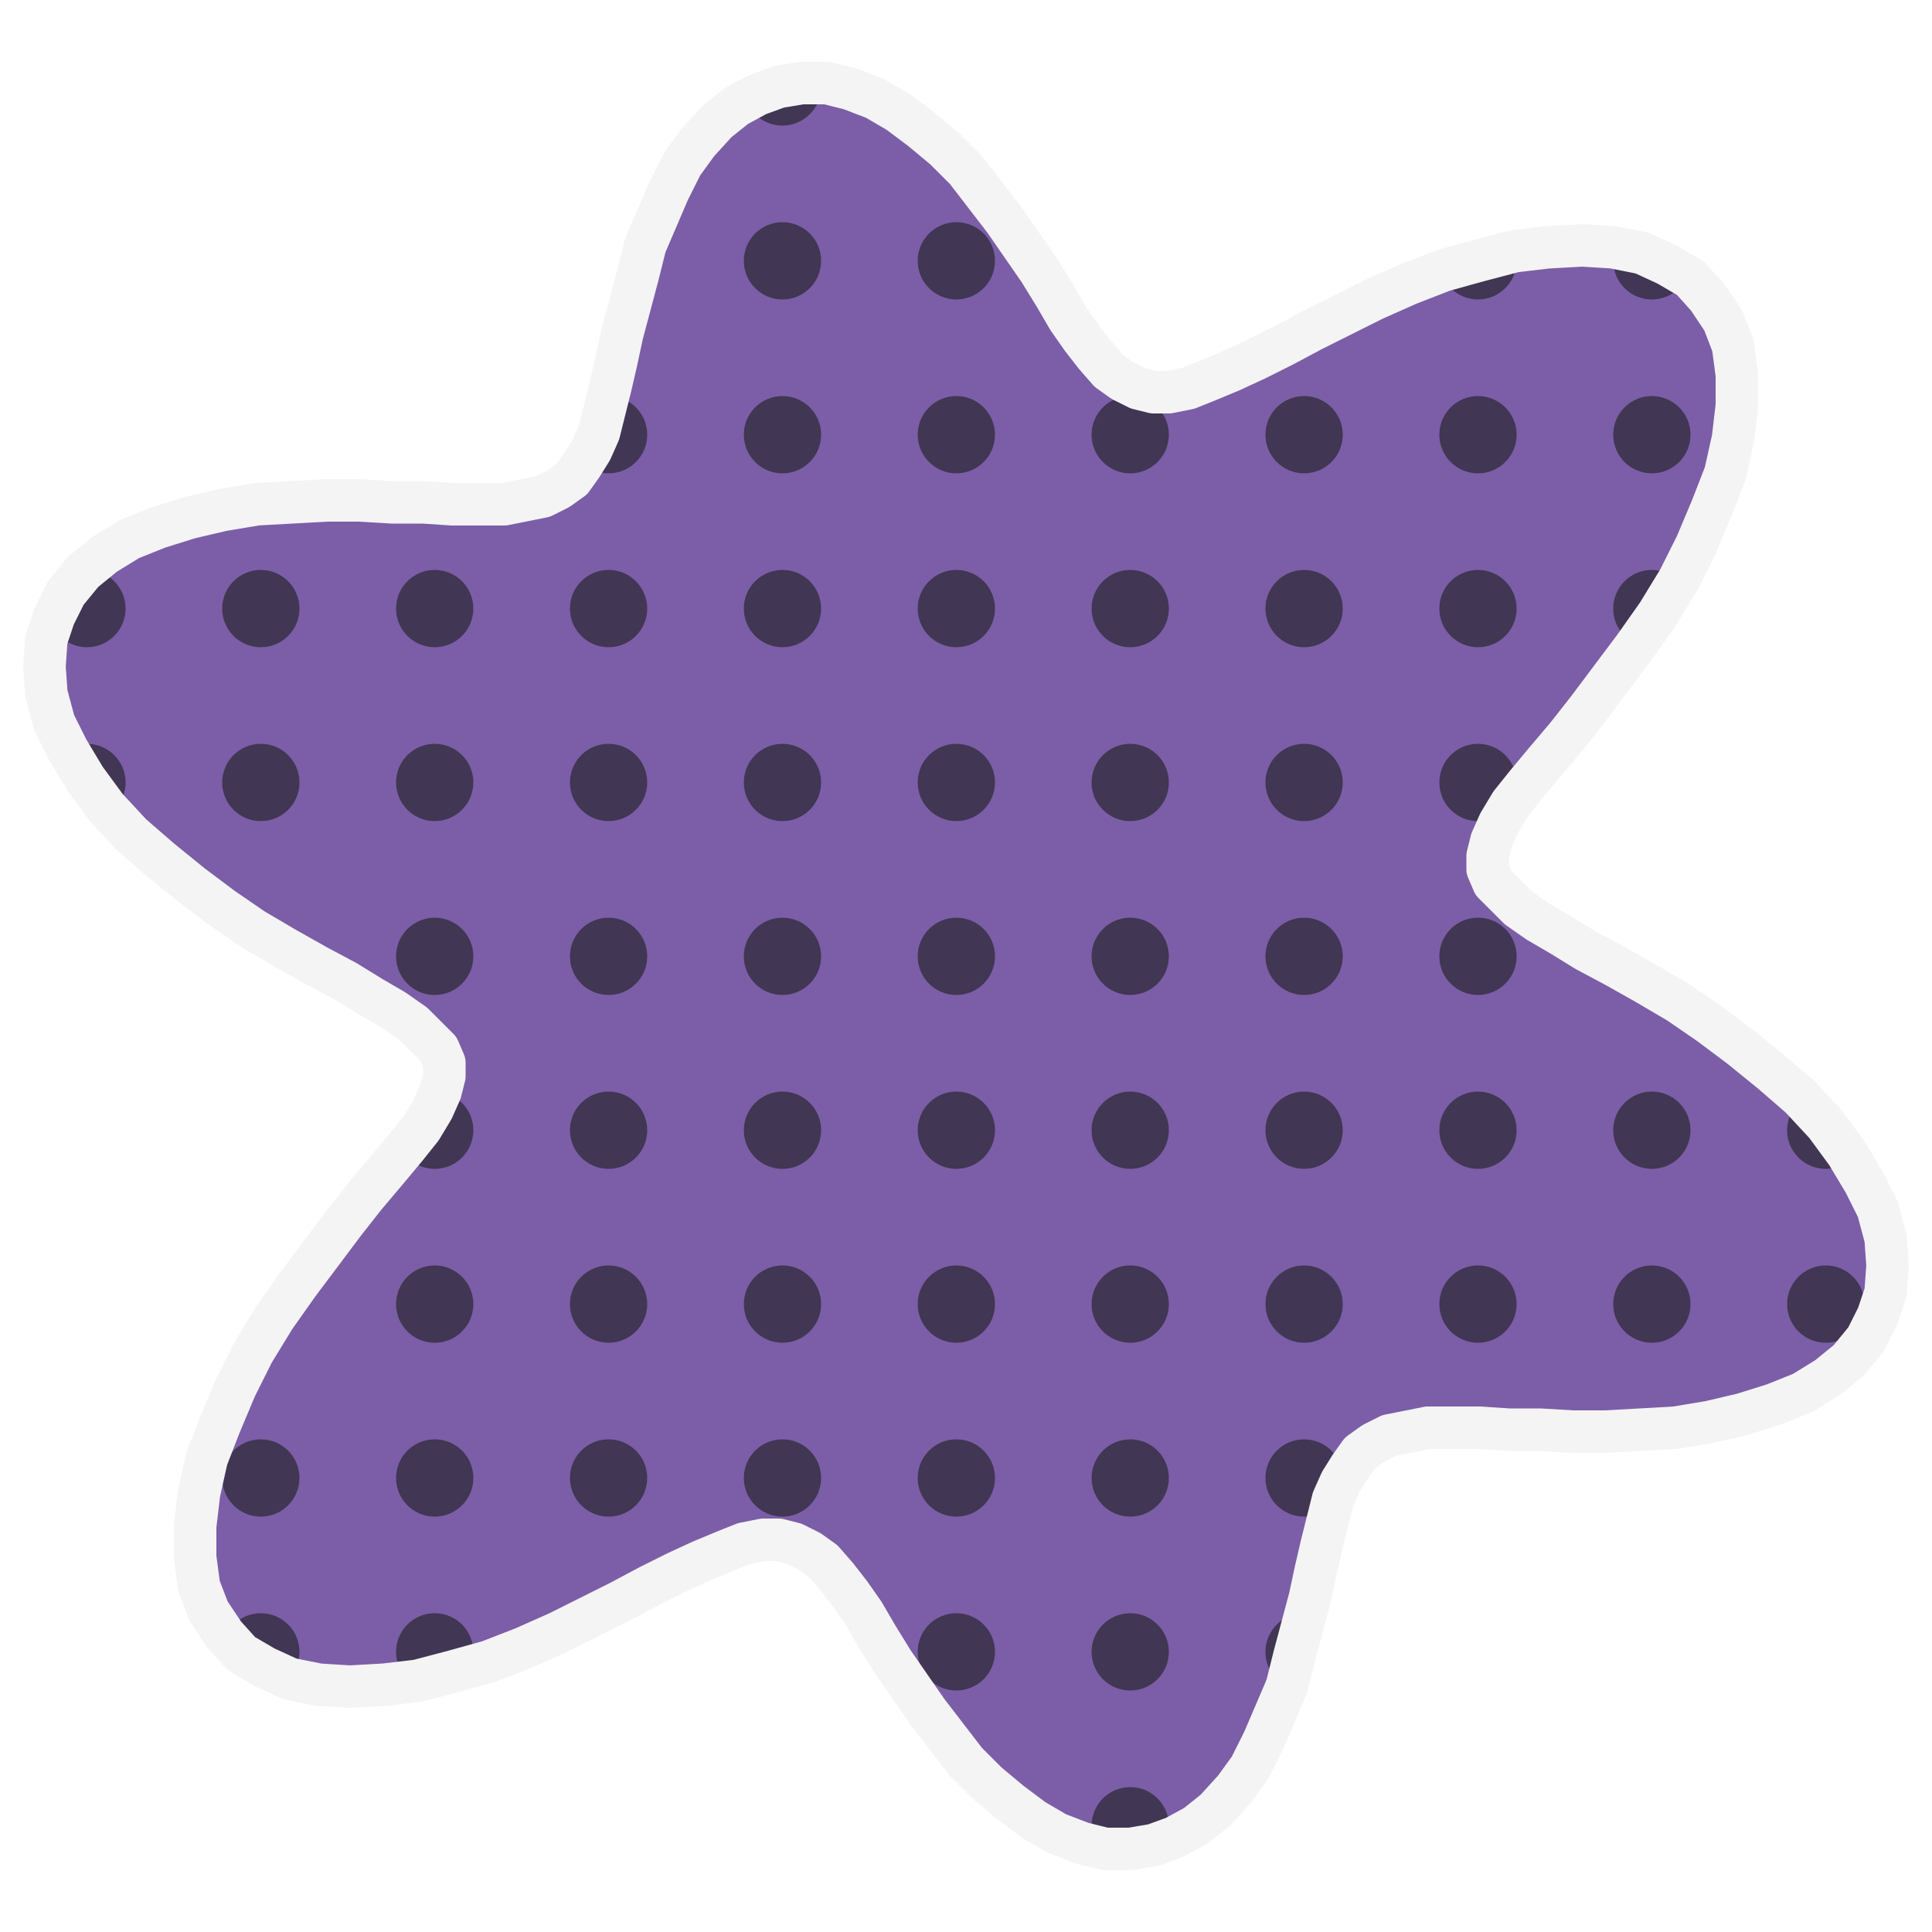
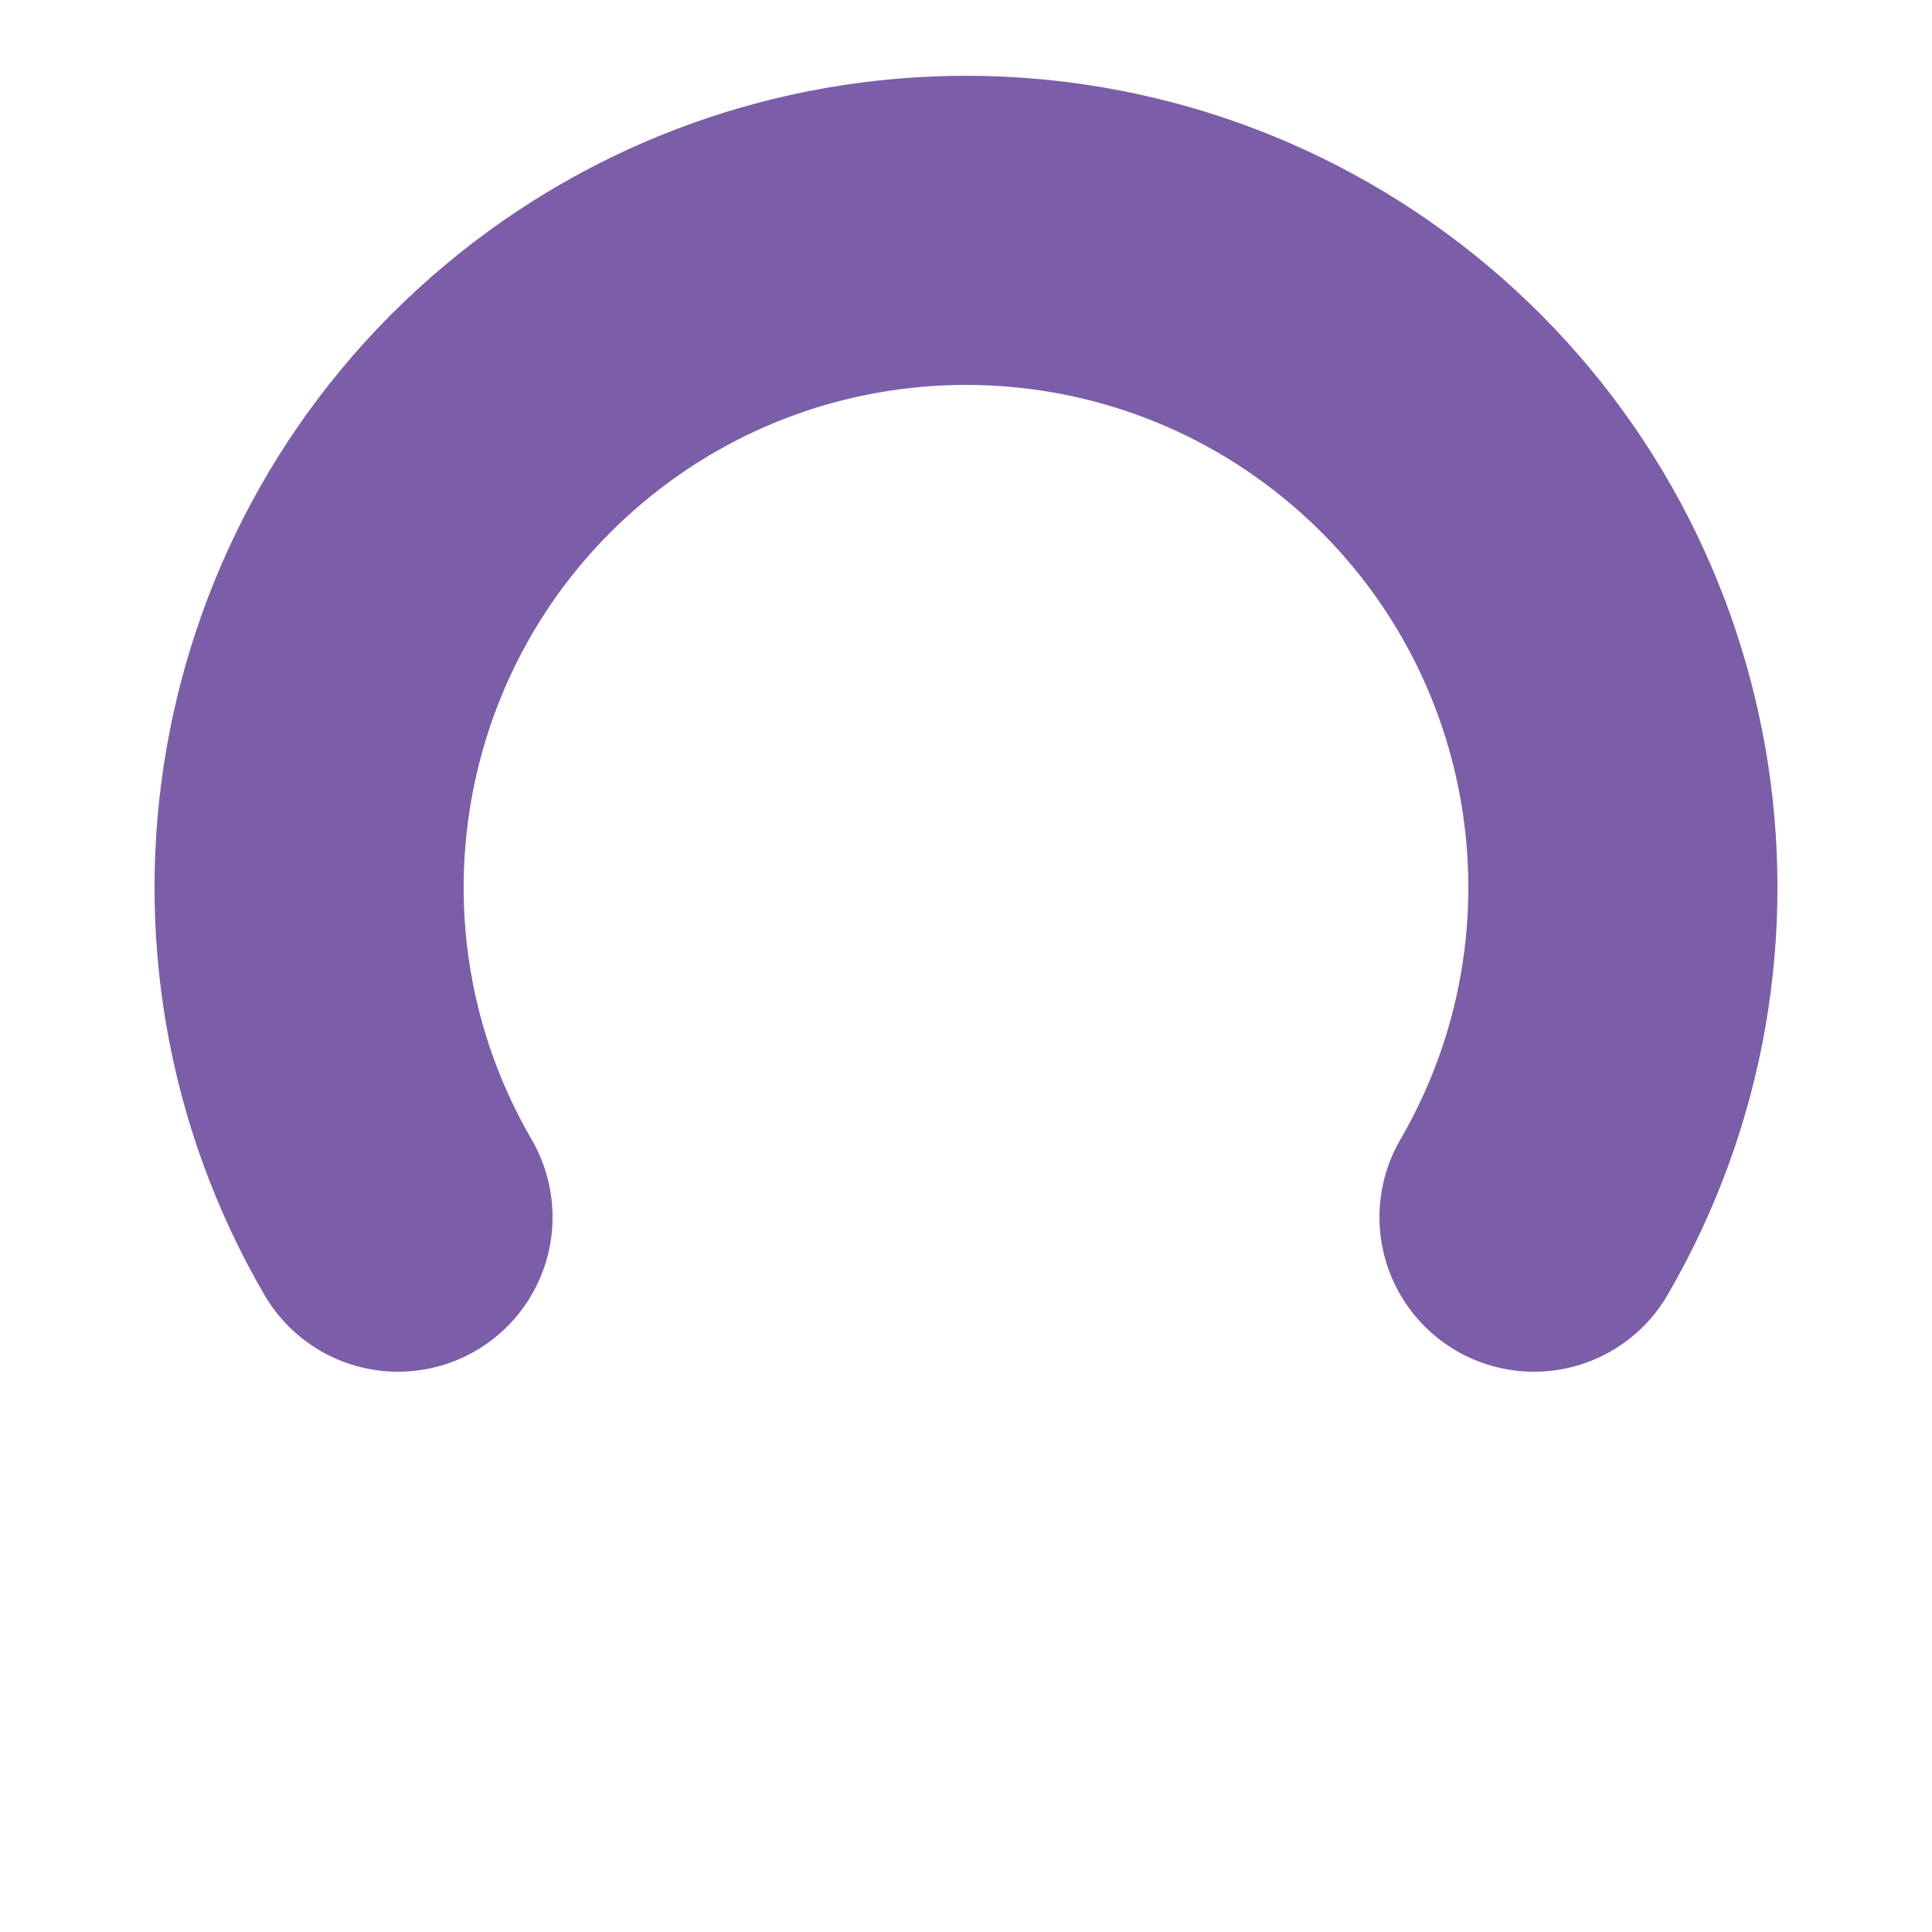
- <svg xmlns="http://www.w3.org/2000/svg" viewBox="0 0 100 100" width="100" height="100">
-   <defs>
-     <pattern id="p18" width="9" height="9" patternUnits="userSpaceOnUse">
-       <rect width="9" height="9" fill="#7b5ea7" />
-       <circle cx="4.5" cy="4.5" r="2" fill="#1b1b1b" opacity="0.6" />
-     </pattern>
-   </defs>
-   <path d="M 83.6 50.0 L 85.2 50.9 L 86.9 51.9 L 88.5 53.0 L 90.1 54.2 L 91.7 55.5 L 93.2 56.8 L 94.5 58.2 L 95.6 59.7 L 96.5 61.2 L 97.2 62.6 L 97.6 64.1 L 97.7 65.5 L 97.6 66.9 L 97.2 68.1 L 96.6 69.3 L 95.7 70.4 L 94.6 71.3 L 93.3 72.1 L 91.8 72.7 L 90.2 73.2 L 88.5 73.6 L 86.7 73.9 L 84.9 74.0 L 83.1 74.1 L 81.4 74.1 L 79.7 74.0 L 78.1 74.0 L 76.6 73.9 L 75.2 73.9 L 73.9 73.9 L 72.9 74.1 L 71.9 74.3 L 71.1 74.7 L 70.4 75.2 L 69.9 75.9 L 69.4 76.7 L 69.0 77.6 L 68.7 78.8 L 68.4 80.0 L 68.1 81.3 L 67.8 82.7 L 67.4 84.2 L 67.0 85.7 L 66.6 87.3 L 66.0 88.7 L 65.4 90.1 L 64.7 91.5 L 63.9 92.6 L 62.9 93.7 L 61.9 94.5 L 60.8 95.1 L 59.7 95.5 L 58.5 95.7 L 57.2 95.7 L 56.0 95.4 L 54.7 94.9 L 53.5 94.2 L 52.3 93.3 L 51.1 92.3 L 50.0 91.2 L 49.0 89.9 L 48.0 88.6 L 47.1 87.3 L 46.2 86.0 L 45.4 84.7 L 44.7 83.5 L 44.0 82.5 L 43.3 81.6 L 42.6 80.8 L 41.9 80.3 L 41.1 79.9 L 40.3 79.7 L 39.5 79.7 L 38.5 79.9 L 37.5 80.3 L 36.3 80.8 L 35.0 81.4 L 33.6 82.1 L 32.1 82.9 L 30.5 83.7 L 28.9 84.5 L 27.1 85.3 L 25.3 86.0 L 23.5 86.5 L 21.6 87.0 L 19.9 87.2 L 18.1 87.3 L 16.5 87.2 L 15.0 86.9 L 13.7 86.3 L 12.5 85.6 L 11.6 84.6 L 10.8 83.4 L 10.3 82.1 L 10.1 80.6 L 10.1 79.0 L 10.3 77.3 L 10.7 75.5 L 11.4 73.7 L 12.2 71.8 L 13.1 70.0 L 14.2 68.2 L 15.4 66.5 L 16.6 64.9 L 17.8 63.3 L 18.9 61.9 L 20.0 60.6 L 21.0 59.4 L 21.8 58.4 L 22.4 57.4 L 22.8 56.5 L 23.0 55.7 L 23.0 55.0 L 22.7 54.3 L 22.1 53.7 L 21.4 53.0 L 20.4 52.3 L 19.2 51.6 L 17.9 50.8 L 16.4 50.0 L 14.8 49.1 L 13.1 48.1 L 11.5 47.0 L 9.9 45.8 L 8.3 44.5 L 6.8 43.2 L 5.5 41.8 L 4.4 40.3 L 3.5 38.8 L 2.8 37.4 L 2.4 35.9 L 2.3 34.5 L 2.4 33.1 L 2.8 31.9 L 3.4 30.7 L 4.3 29.6 L 5.4 28.7 L 6.7 27.9 L 8.2 27.3 L 9.8 26.8 L 11.5 26.4 L 13.3 26.1 L 15.1 26.0 L 16.9 25.9 L 18.6 25.9 L 20.3 26.0 L 21.9 26.0 L 23.4 26.1 L 24.8 26.1 L 26.1 26.1 L 27.1 25.9 L 28.1 25.7 L 28.9 25.3 L 29.6 24.8 L 30.1 24.1 L 30.6 23.3 L 31.0 22.4 L 31.3 21.2 L 31.6 20.0 L 31.9 18.7 L 32.2 17.3 L 32.6 15.8 L 33.0 14.3 L 33.4 12.7 L 34.0 11.3 L 34.6 9.9 L 35.3 8.5 L 36.1 7.4 L 37.1 6.3 L 38.1 5.5 L 39.2 4.9 L 40.3 4.5 L 41.5 4.3 L 42.8 4.3 L 44.0 4.6 L 45.3 5.1 L 46.5 5.8 L 47.7 6.7 L 48.9 7.7 L 50.0 8.8 L 51.0 10.1 L 52.0 11.4 L 52.9 12.7 L 53.8 14.0 L 54.6 15.3 L 55.3 16.5 L 56.0 17.5 L 56.7 18.4 L 57.4 19.2 L 58.1 19.7 L 58.9 20.1 L 59.7 20.3 L 60.5 20.3 L 61.5 20.1 L 62.5 19.7 L 63.7 19.2 L 65.0 18.6 L 66.4 17.9 L 67.9 17.1 L 69.5 16.3 L 71.1 15.5 L 72.9 14.7 L 74.7 14.0 L 76.5 13.5 L 78.4 13.0 L 80.1 12.8 L 81.9 12.7 L 83.5 12.8 L 85.0 13.1 L 86.3 13.7 L 87.5 14.4 L 88.4 15.4 L 89.2 16.6 L 89.7 17.9 L 89.9 19.4 L 89.9 21.0 L 89.7 22.7 L 89.3 24.5 L 88.6 26.3 L 87.8 28.2 L 86.9 30.0 L 85.8 31.8 L 84.6 33.5 L 83.4 35.1 L 82.2 36.7 L 81.1 38.1 L 80.0 39.4 L 79.0 40.6 L 78.2 41.6 L 77.6 42.6 L 77.2 43.5 L 77.0 44.3 L 77.0 45.0 L 77.3 45.7 L 77.9 46.3 L 78.6 47.0 L 79.6 47.7 L 80.8 48.4 L 82.1 49.2 Z" fill="url(#p18)" stroke="#f4f4f4" stroke-width="2.2" stroke-linejoin="round" />
+ <svg xmlns="http://www.w3.org/2000/svg" viewBox="0 0 100 100" width="100" height="100" color="#7b5ea7" fill="currentColor">
+   <path d="M 20.6 63.0 A 34.0 34.0 0 1 1 79.4 63.0" fill="none" stroke="currentColor" stroke-width="16" stroke-linecap="round" stroke-linejoin="round" />
</svg>
